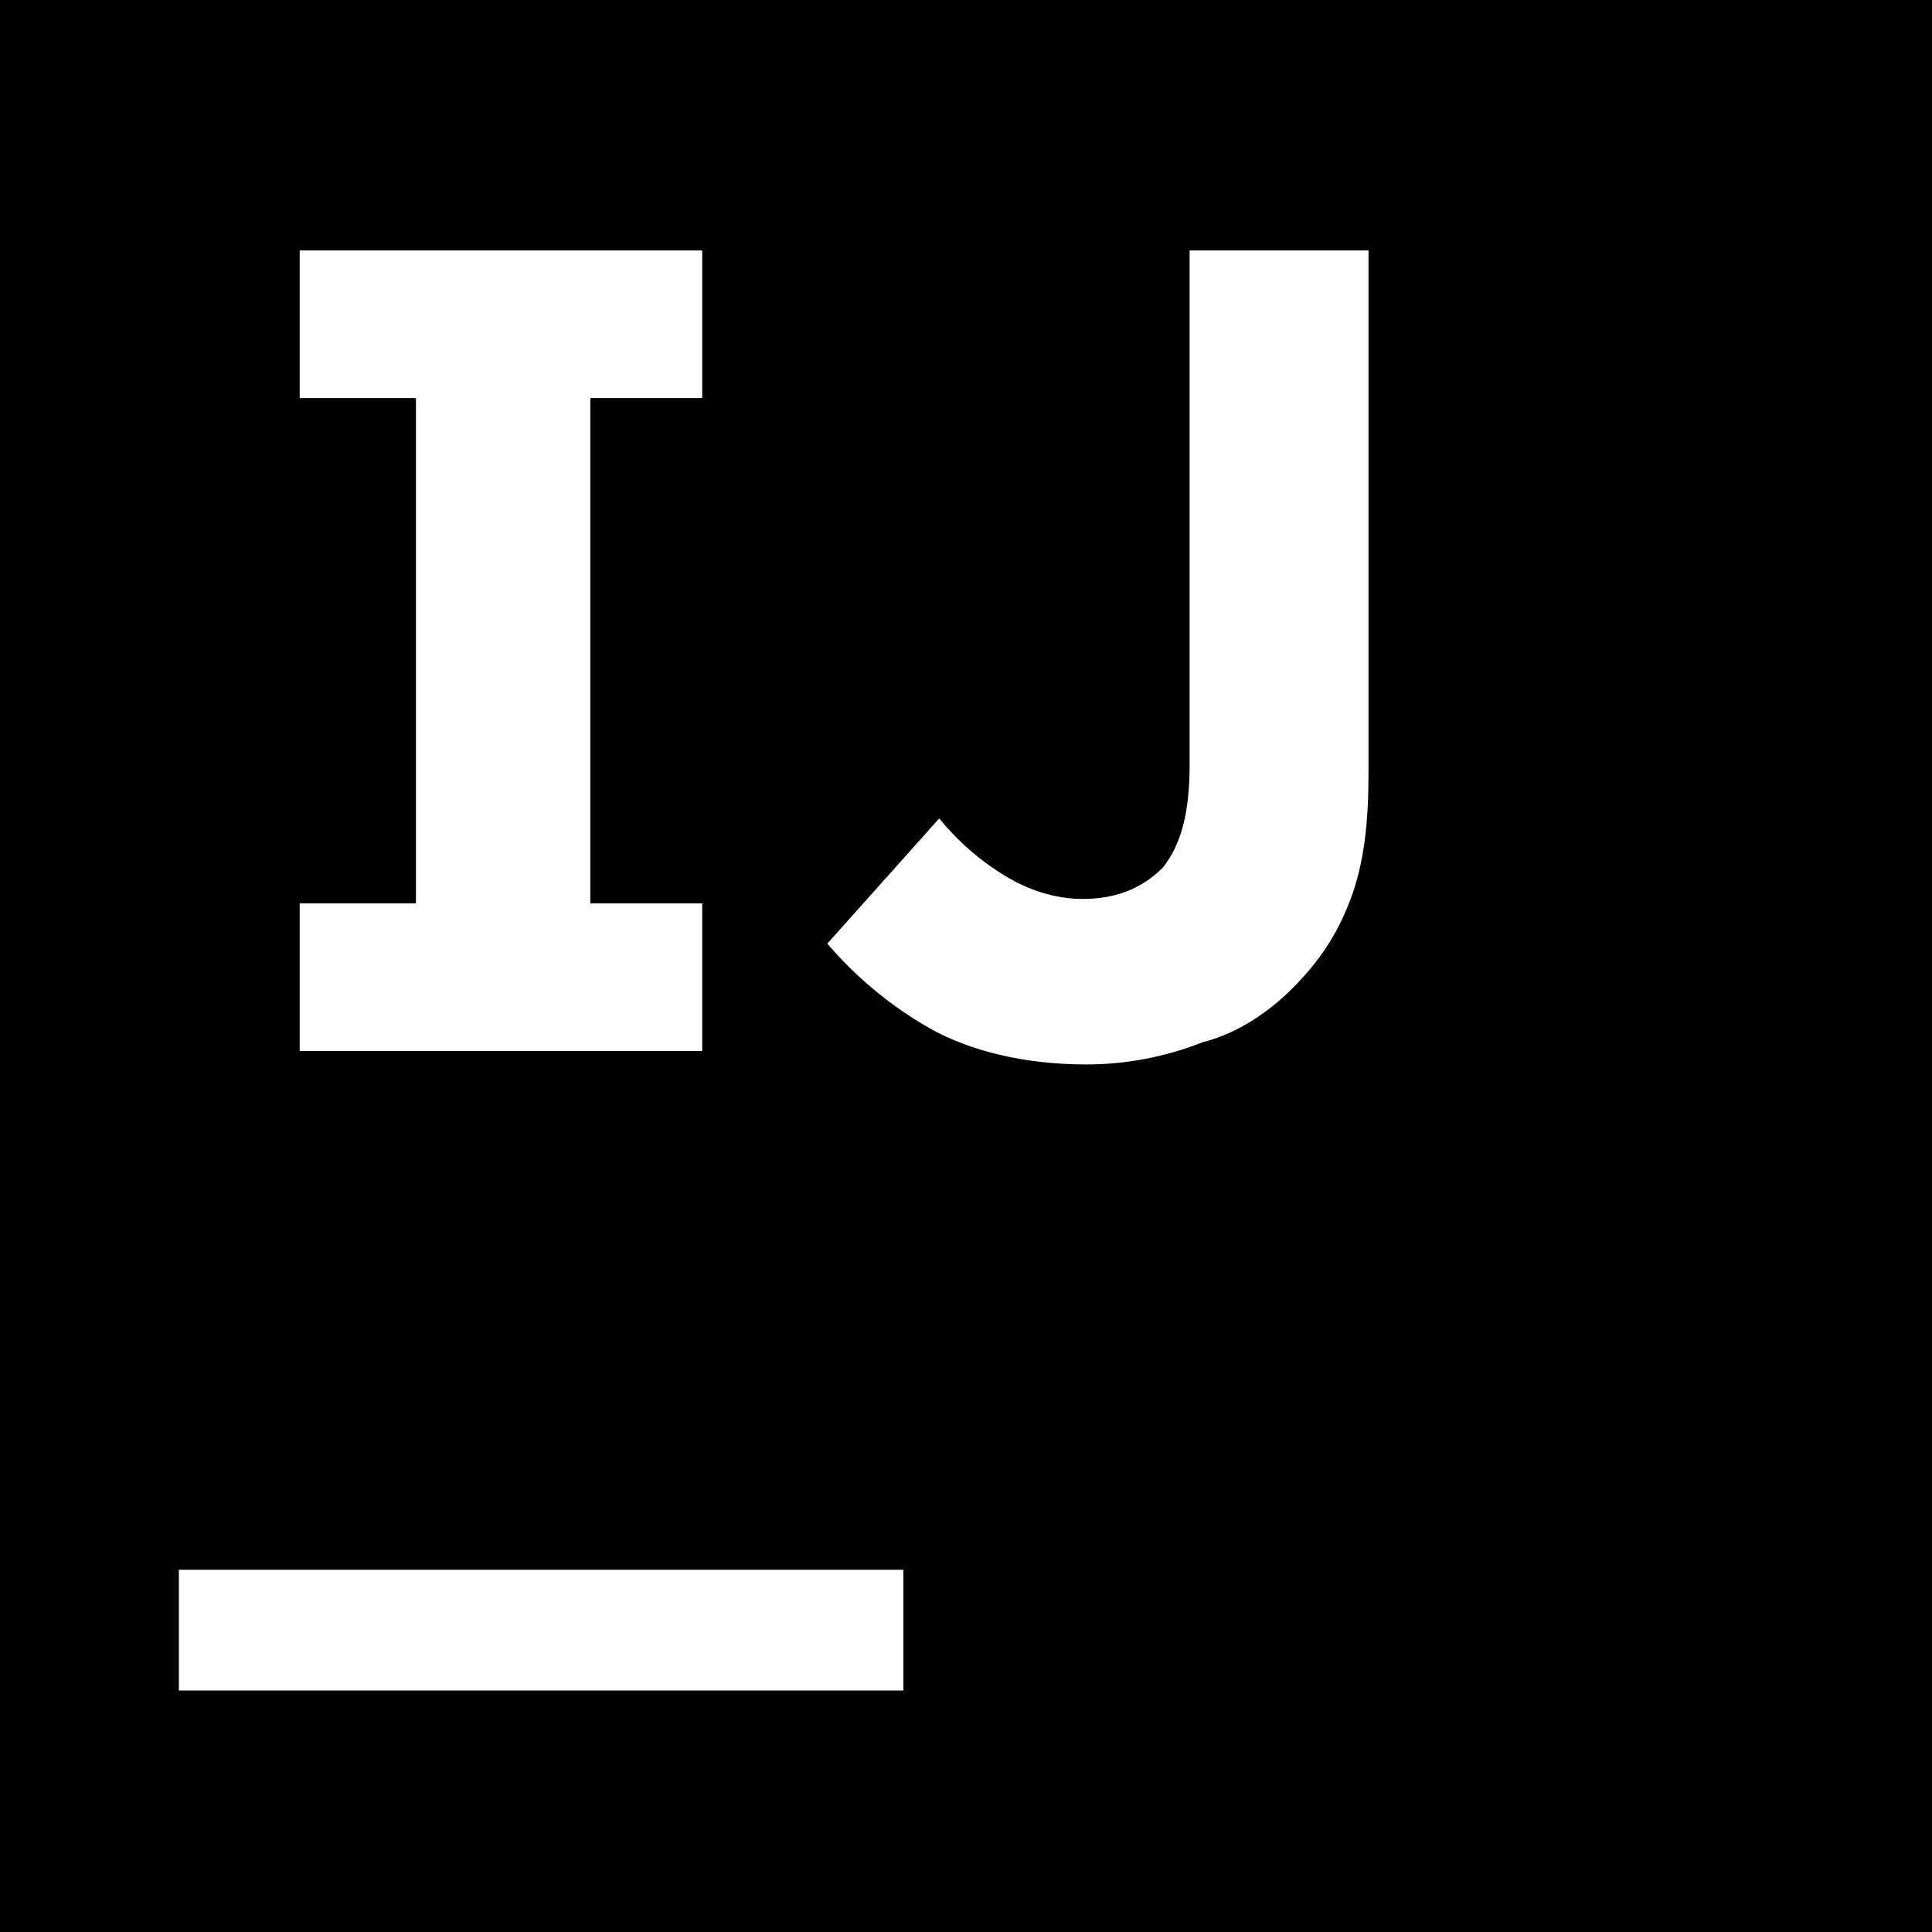
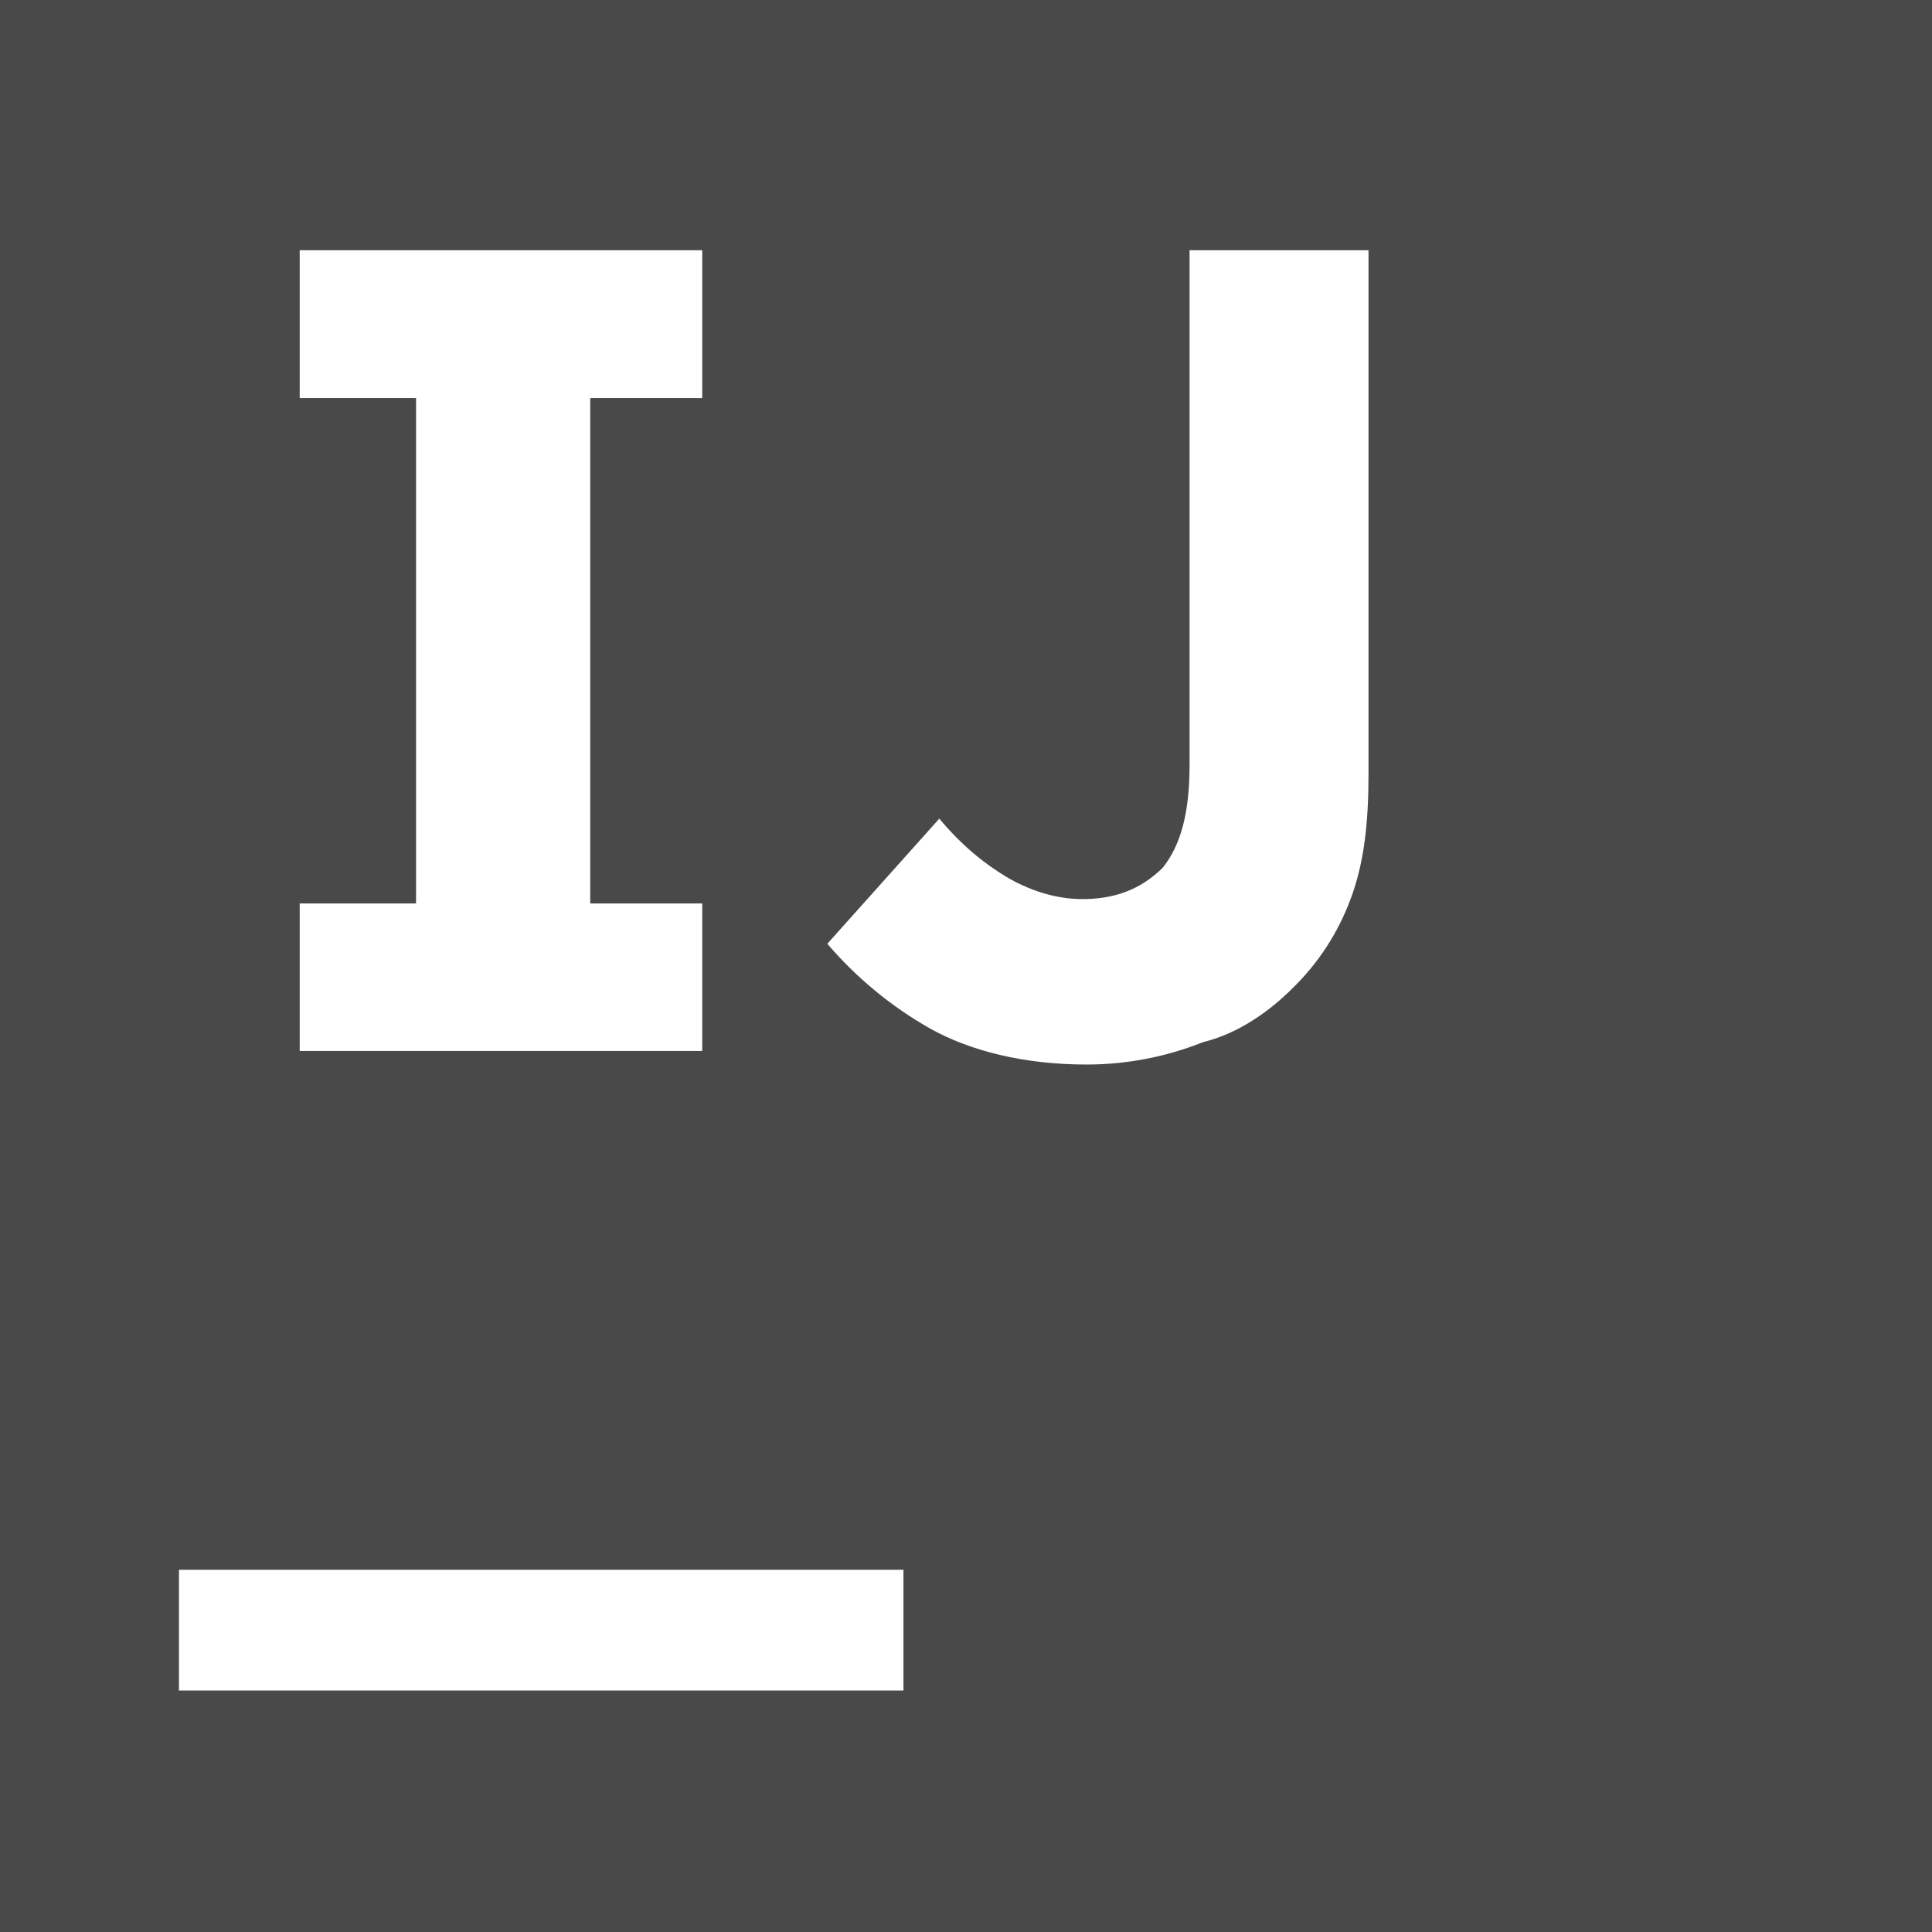
- <svg xmlns="http://www.w3.org/2000/svg" role="img" viewBox="0 0 24 24">
-   <path d="M0 0v24h24V0zm3.723 3.111h5v1.834h-1.39v6.277h1.39v1.834h-5v-1.834h1.444V4.945H3.723zm11.055 0H17v6.5c0 .612-.055 1.111-.222 1.556-.167.444-.39.777-.723 1.11-.277.279-.666.557-1.11.668a3.933 3.933 0 0 1-1.445.278c-.778 0-1.444-.167-1.944-.445a4.81 4.81 0 0 1-1.279-1.056l1.39-1.555c.277.334.555.555.833.722.277.167.611.278.945.278.389 0 .721-.111 1-.389.221-.278.333-.667.333-1.278zM2.222 19.5h9V21h-9z" />
+ <svg xmlns="http://www.w3.org/2000/svg" width="32" height="32" viewBox="0 0 32 32">
+   <path fill="#494949" d="M0 0v32h32V0zm4.964 4.145h6.667v2.448H9.776v8.371h1.855v2.443H4.964v-2.443h1.927V6.593H4.964zm14.739 0h2.964v8.667c0 .819-.073 1.485-.297 2.079a4 4 0 0 1-.963 1.479c-.371.371-.885.745-1.48.891a5.2 5.2 0 0 1-1.927.371c-1.036 0-1.927-.224-2.593-.595a6.4 6.4 0 0 1-1.704-1.405l1.855-2.073c.369.443.74.74 1.109.964c.369.219.812.369 1.26.369c.521 0 .959-.151 1.333-.521c.292-.369.443-.891.443-1.703zM2.964 26h12v2h-12z" />
</svg>
